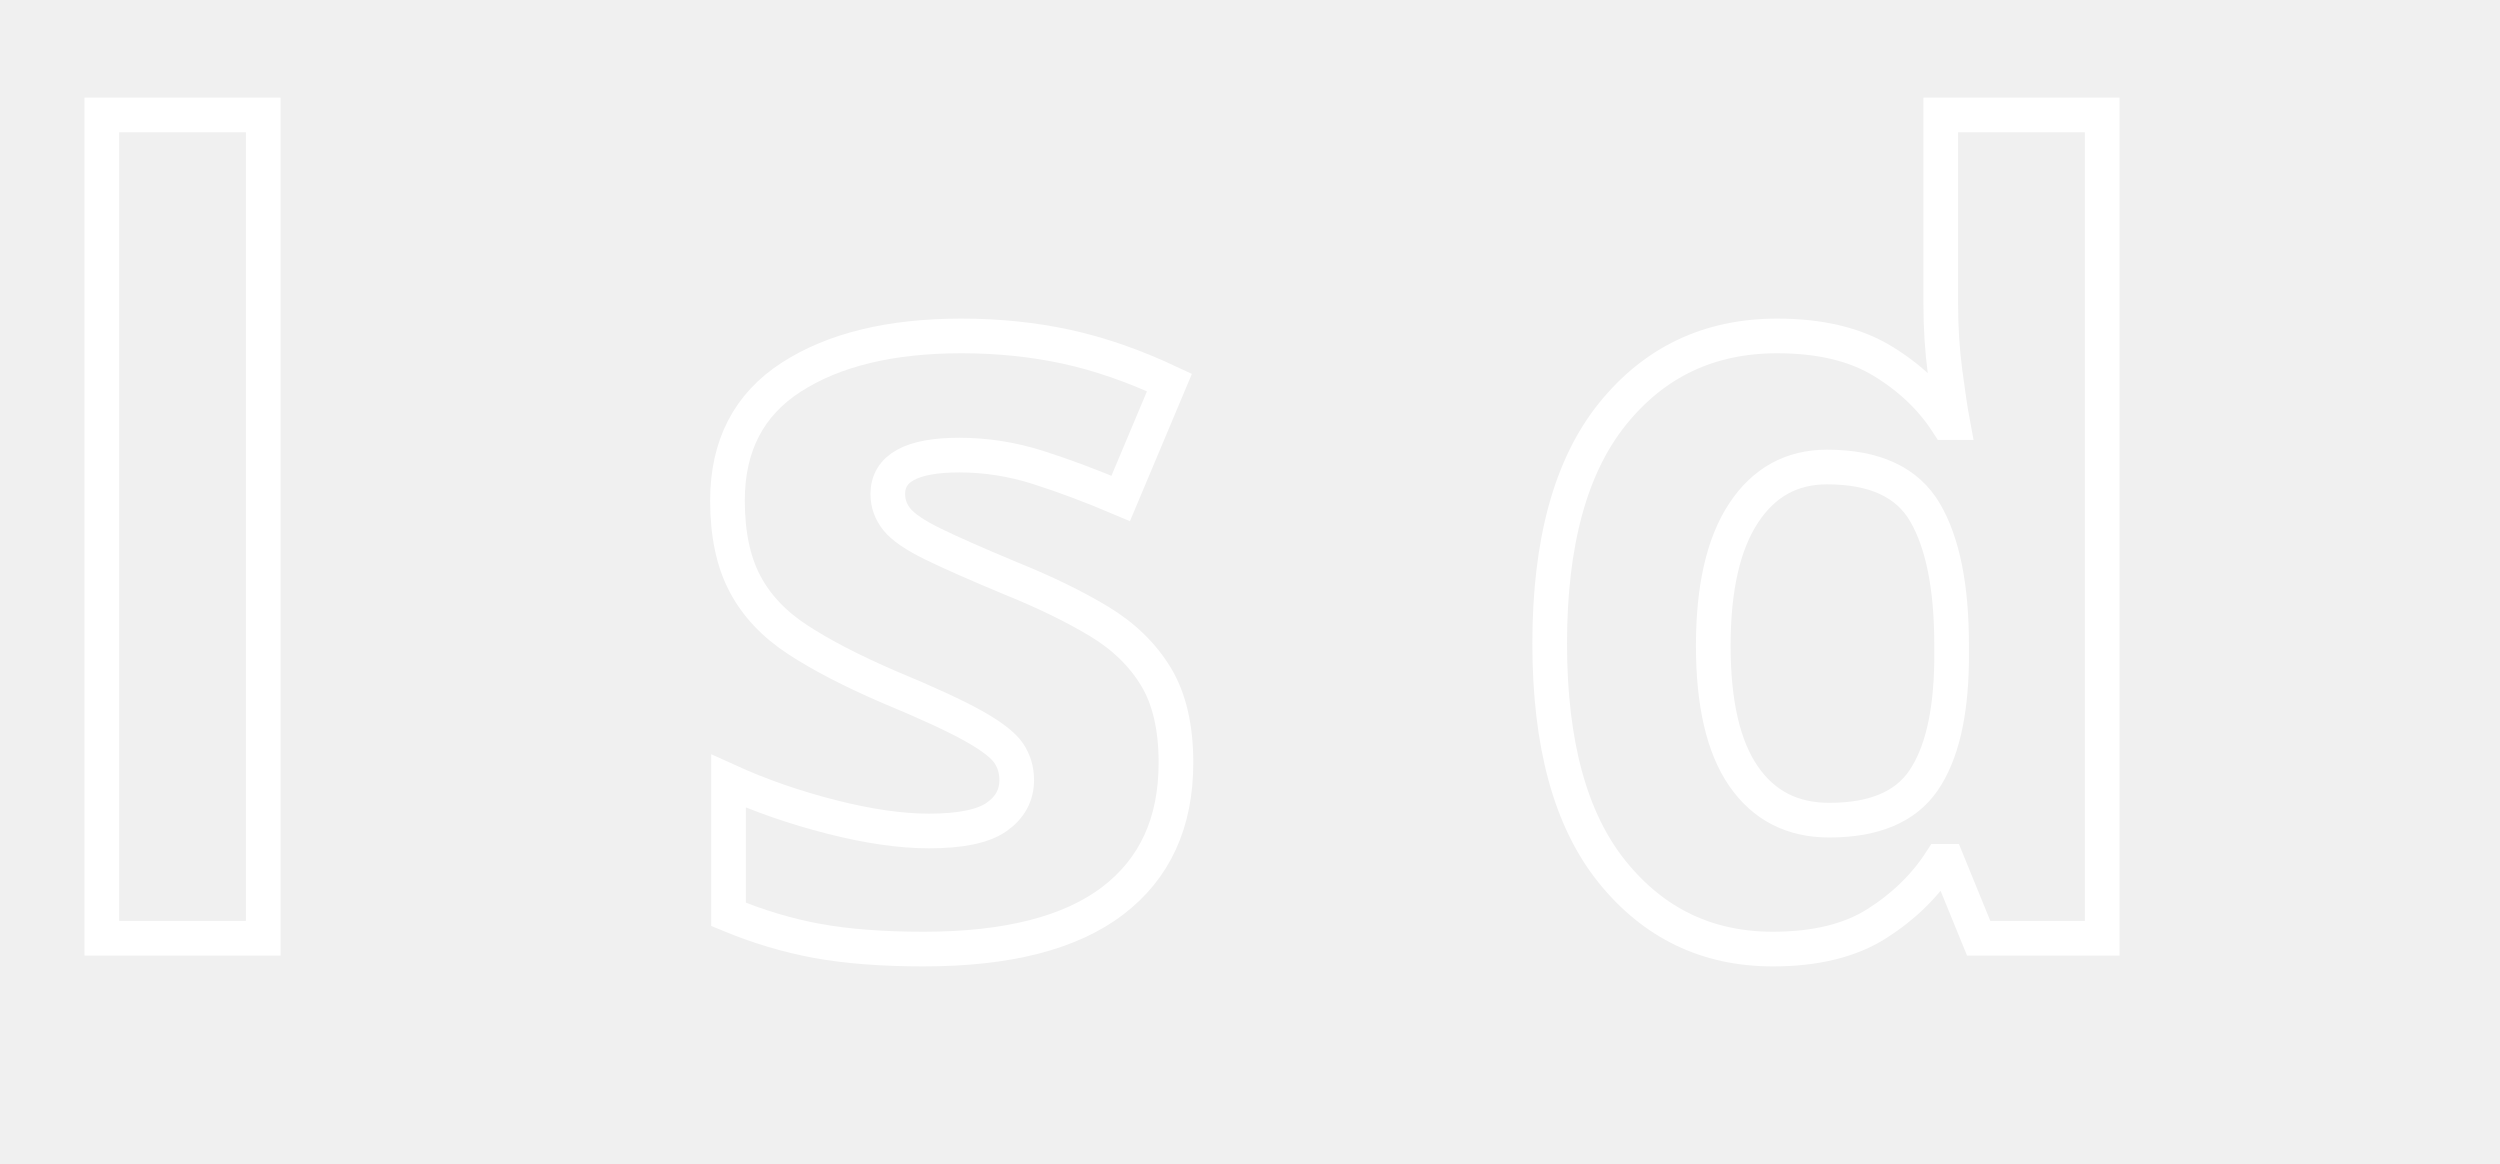
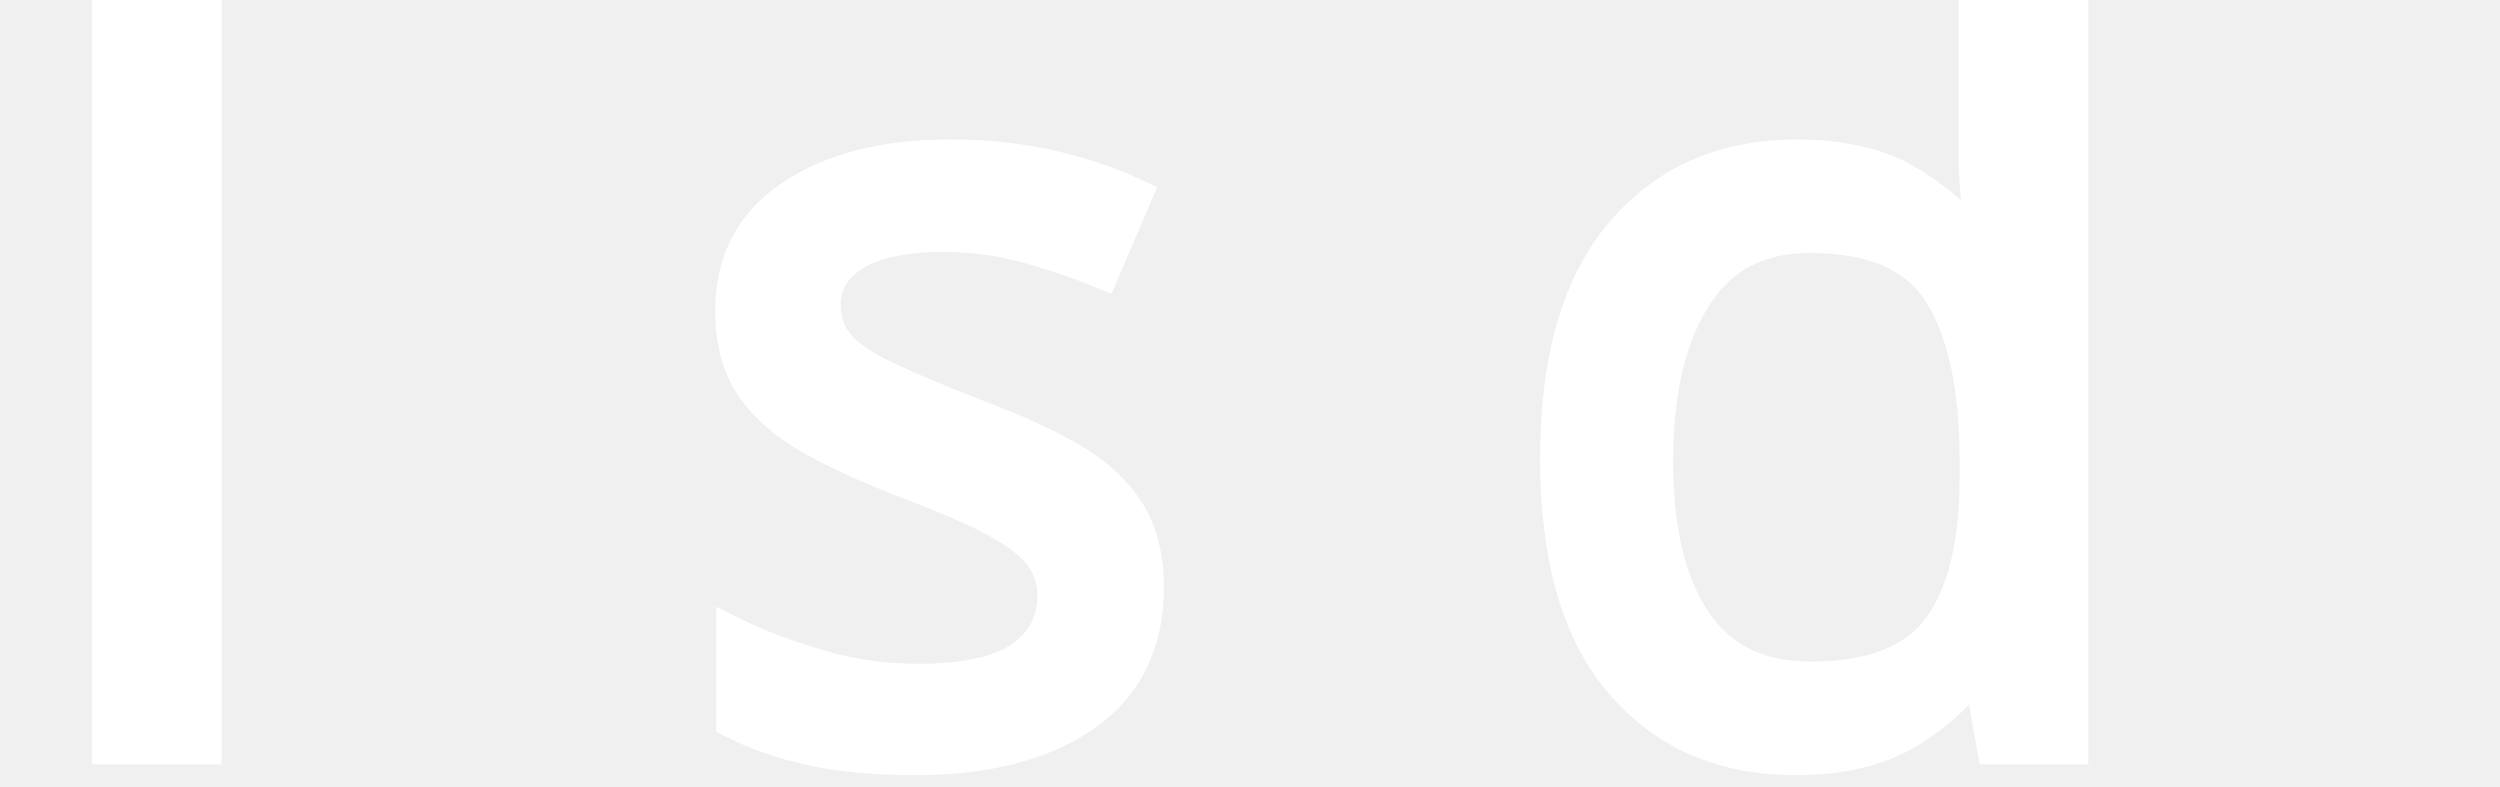
- <svg xmlns="http://www.w3.org/2000/svg" id="Layer_1" data-name="Layer 1" viewBox="0 0 1153.89 537">
-   <defs>
-     <style>
-       .cls-1 {
-         letter-spacing: -.2em;
-       }
- 
-       .cls-1, .cls-2, .cls-3 {
-         fill: none;
-         font-family: AkiraExpanded-SuperBold, 'Akira Expanded';
-         font-size: 500px;
-         font-weight: 700;
-         stroke: #fff;
-         stroke-miterlimit: 10;
-         stroke-width: 16px;
-       }
- 
-       .cls-1, .cls-2, .cls-3, .cls-4 {
-         isolation: isolate;
-       }
- 
-       .cls-2 {
-         letter-spacing: -.15em;
-       }
- 
-       .cls-3 {
-         letter-spacing: -.18em;
-       }
-     </style>
-   </defs>
-   <g class="cls-4">
-     <text class="cls-3" transform="translate(8 433.05)">
-       <tspan x="0" y="0">l</tspan>
-     </text>
-     <text class="cls-2" transform="translate(313.27 433.05)">
-       <tspan x="0" y="0">s</tspan>
-     </text>
-     <text class="cls-1" transform="translate(692.77 433.05)">
-       <tspan x="0" y="0">d</tspan>
-     </text>
-   </g>
+ <svg xmlns="http://www.w3.org/2000/svg" version="1.1" id="Layer_1" x="0px" y="0px" viewBox="0 0 1156.2 363.6" style="enable-background:new 0 0 1156.2 363.6;" xml:space="preserve">
+   <style type="text/css">
+ 	.st0{fill:#FFFFFF;}
+ 	.st1{font-family:'AkiraExpanded-SuperBold';}
+ 	.st2{font-size:500px;}
+ 	.st3{letter-spacing:-90;}
+ 	.st4{fill:none;stroke:#FFFFFF;stroke-width:16;stroke-miterlimit:10;}
+ 	.st5{letter-spacing:-75;}
+ 	.st6{letter-spacing:-100;}
+ </style>
+   <text transform="matrix(1 0 0 1 8 345.4961)" class="st0 st1 st2 st3">l</text>
+   <text transform="matrix(1 0 0 1 8 345.4961)" class="st4 st1 st2 st3">l</text>
+   <text transform="matrix(1 0 0 1 313.27 345.4961)" class="st0 st1 st2 st5">s</text>
+   <text transform="matrix(1 0 0 1 313.27 345.4961)" class="st4 st1 st2 st5">s</text>
+   <text transform="matrix(1 0 0 1 692.77 345.4961)" class="st0 st1 st2 st6">d</text>
+   <text transform="matrix(1 0 0 1 692.77 345.4961)" class="st4 st1 st2 st6">d</text>
</svg>
